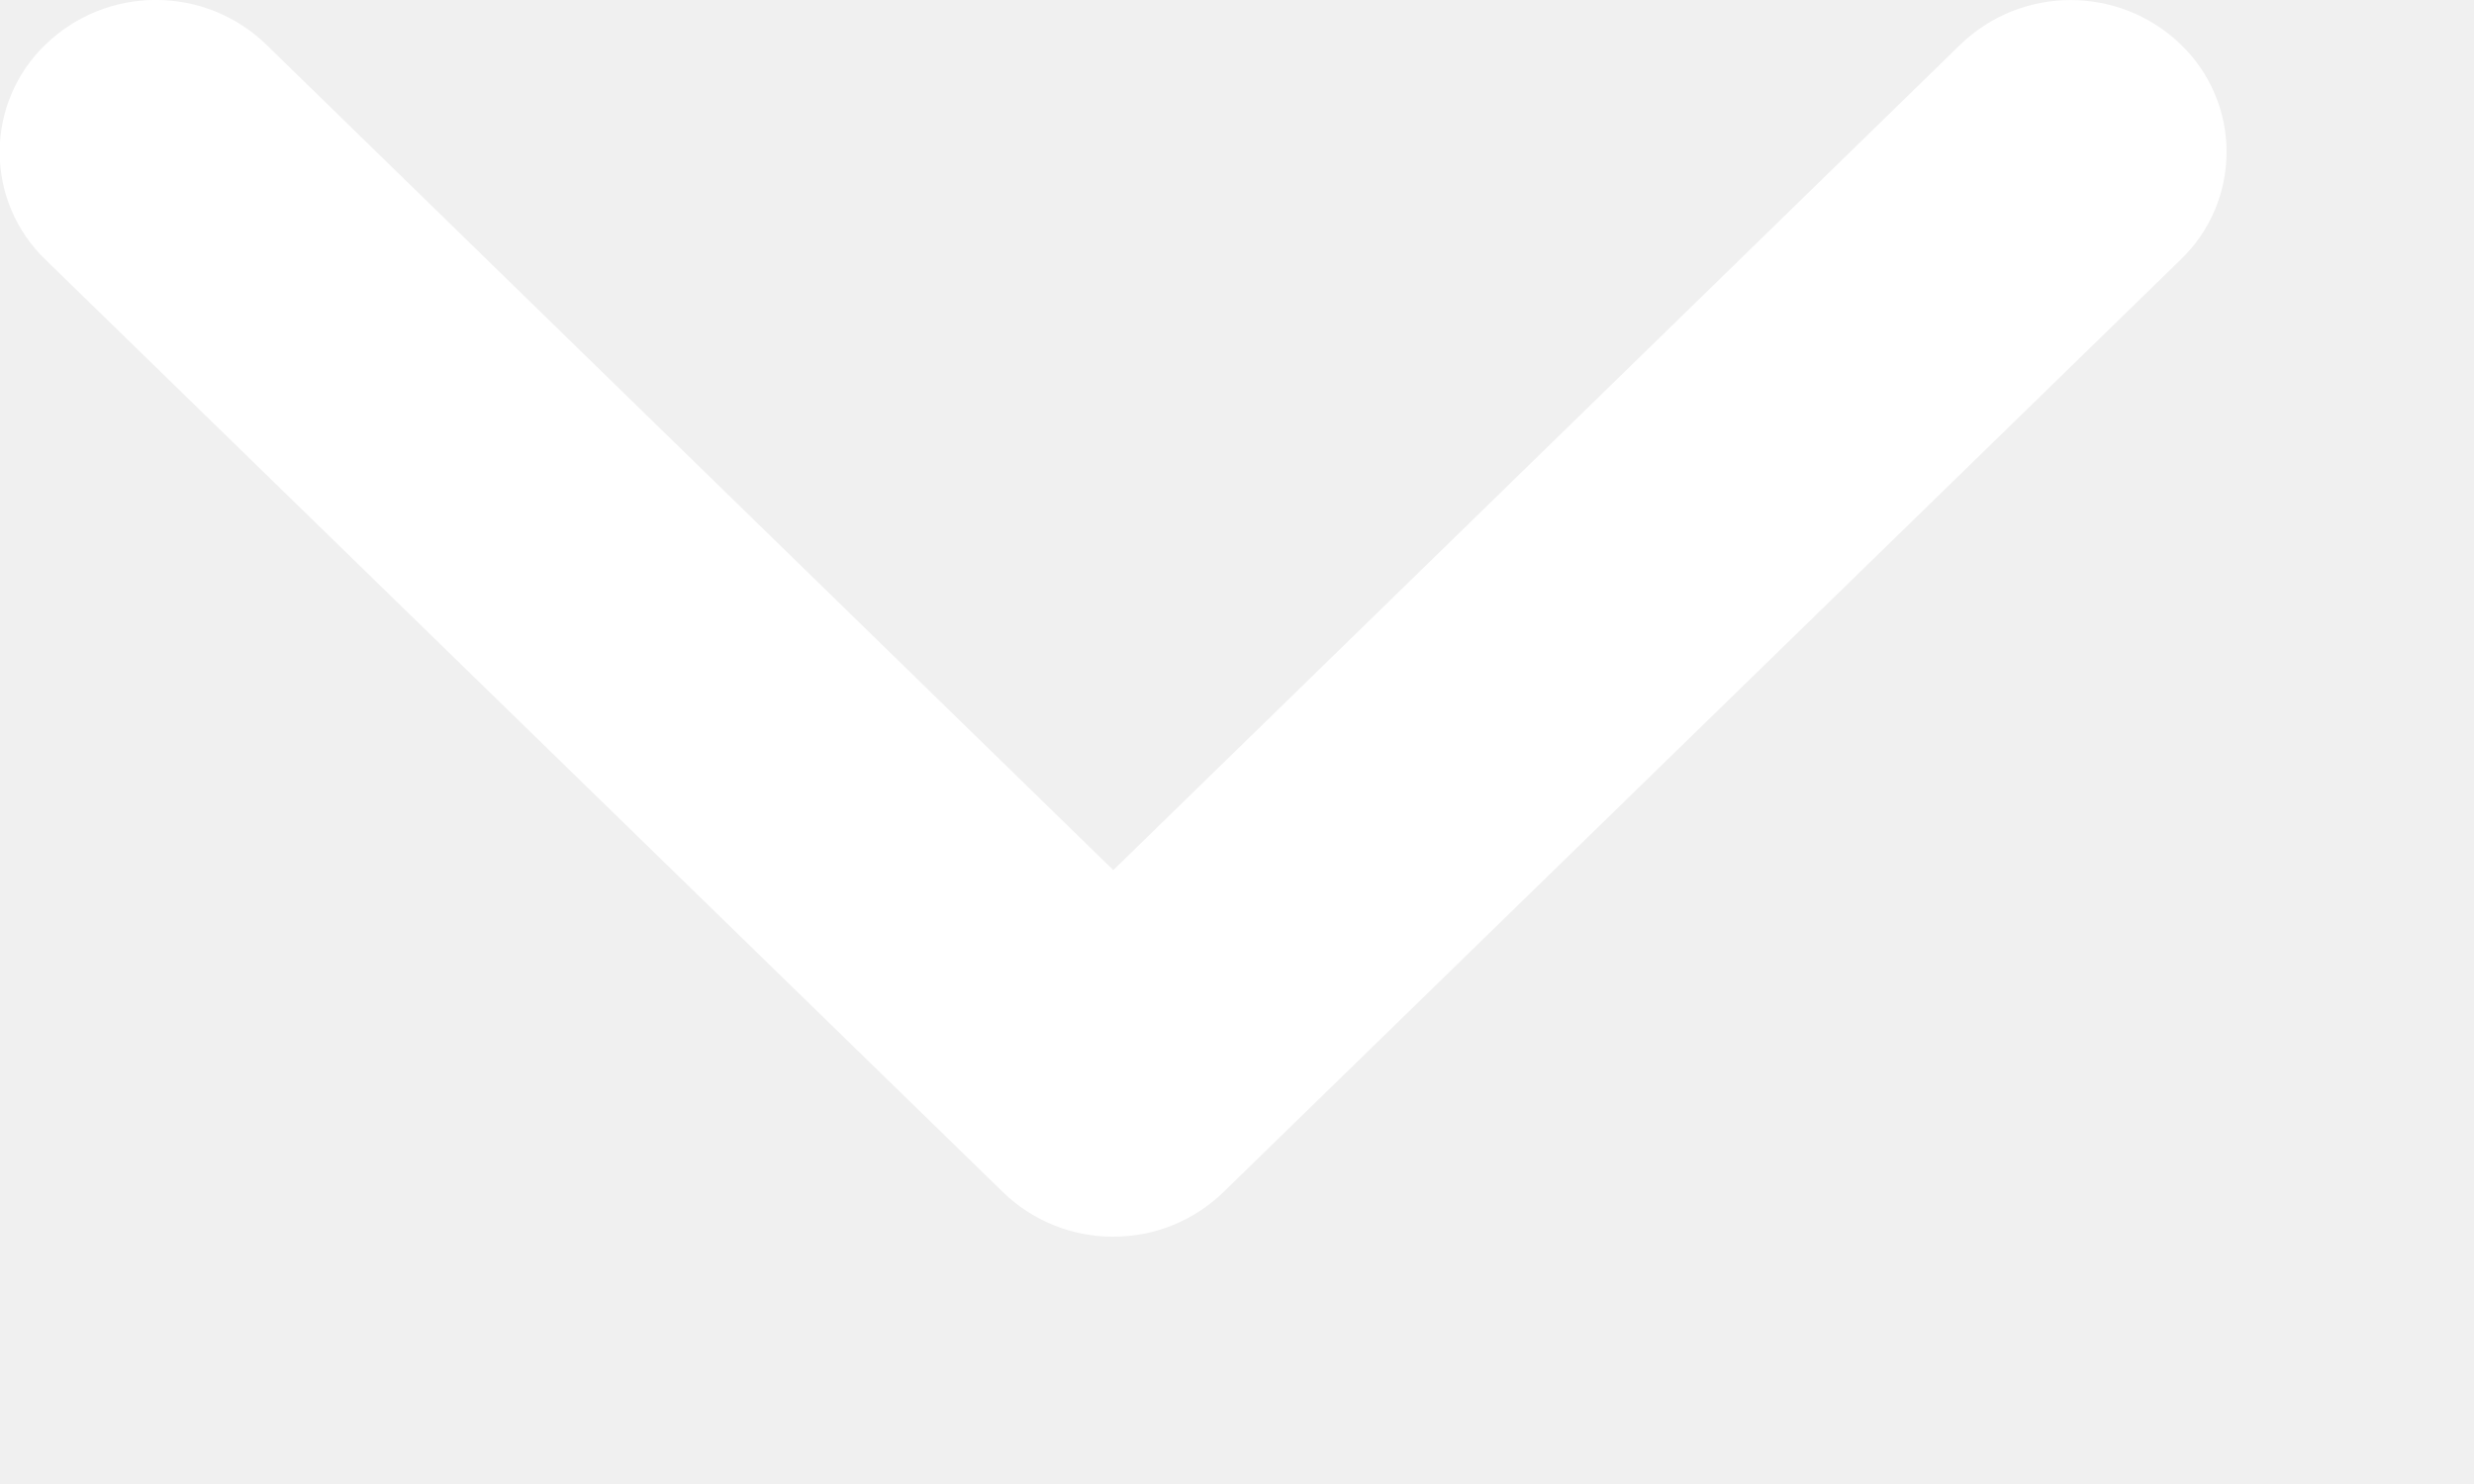
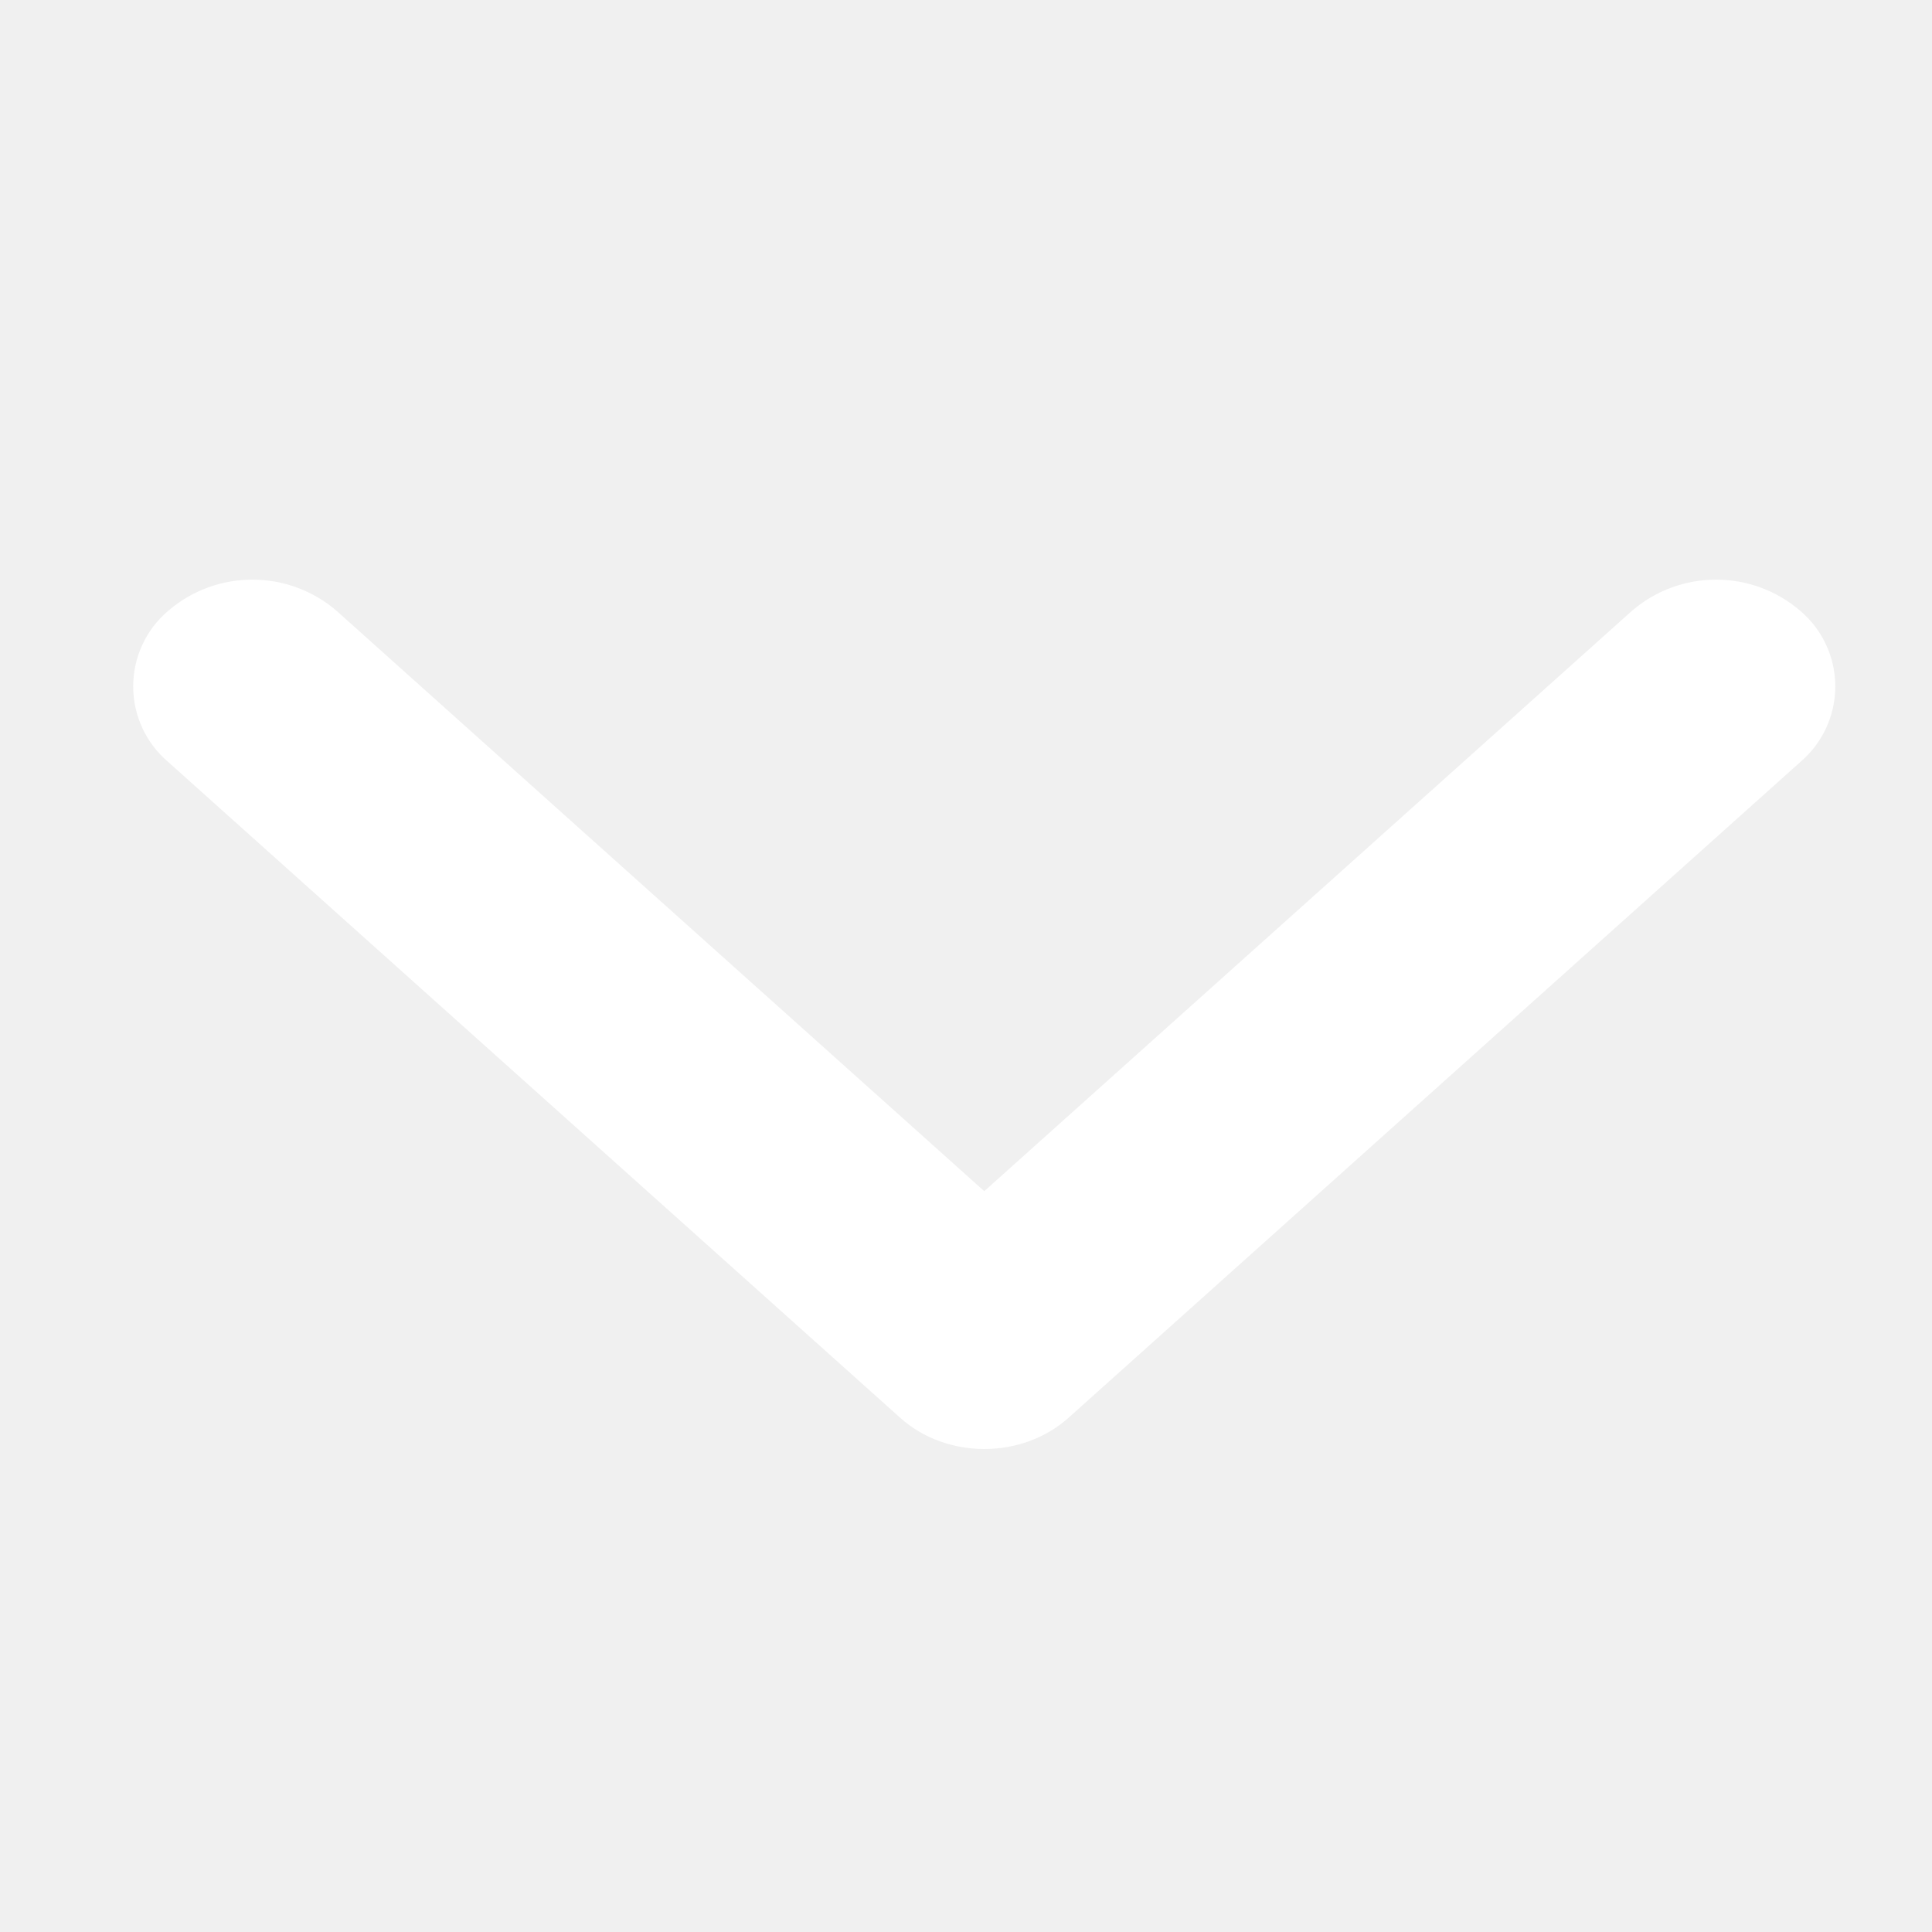
- <svg xmlns="http://www.w3.org/2000/svg" width="10" height="6" fill="none">
-   <path d="M4.5 5a.637.637 0 0 1-.446-.18L.184 1.05a.603.603 0 0 1 0-.87.642.642 0 0 1 .892 0L4.5 3.518 7.924.18a.642.642 0 0 1 .891 0 .603.603 0 0 1 0 .869L4.945 4.82A.637.637 0 0 1 4.5 5Z" fill="#fff" />
+ <svg xmlns="http://www.w3.org/2000/svg" width="20" height="20" fill="none">
+   <path d="M10.19 15c-.316 0-.632-.108-.872-.324L1.74 7.887a1.026 1.026 0 0 1 0-1.563 1.338 1.338 0 0 1 1.745 0l6.704 6.007 6.704-6.007a1.337 1.337 0 0 1 1.744 0 1.026 1.026 0 0 1 0 1.564l-7.576 6.789c-.24.215-.556.323-.872.323Z" fill="#fff" />
</svg>
